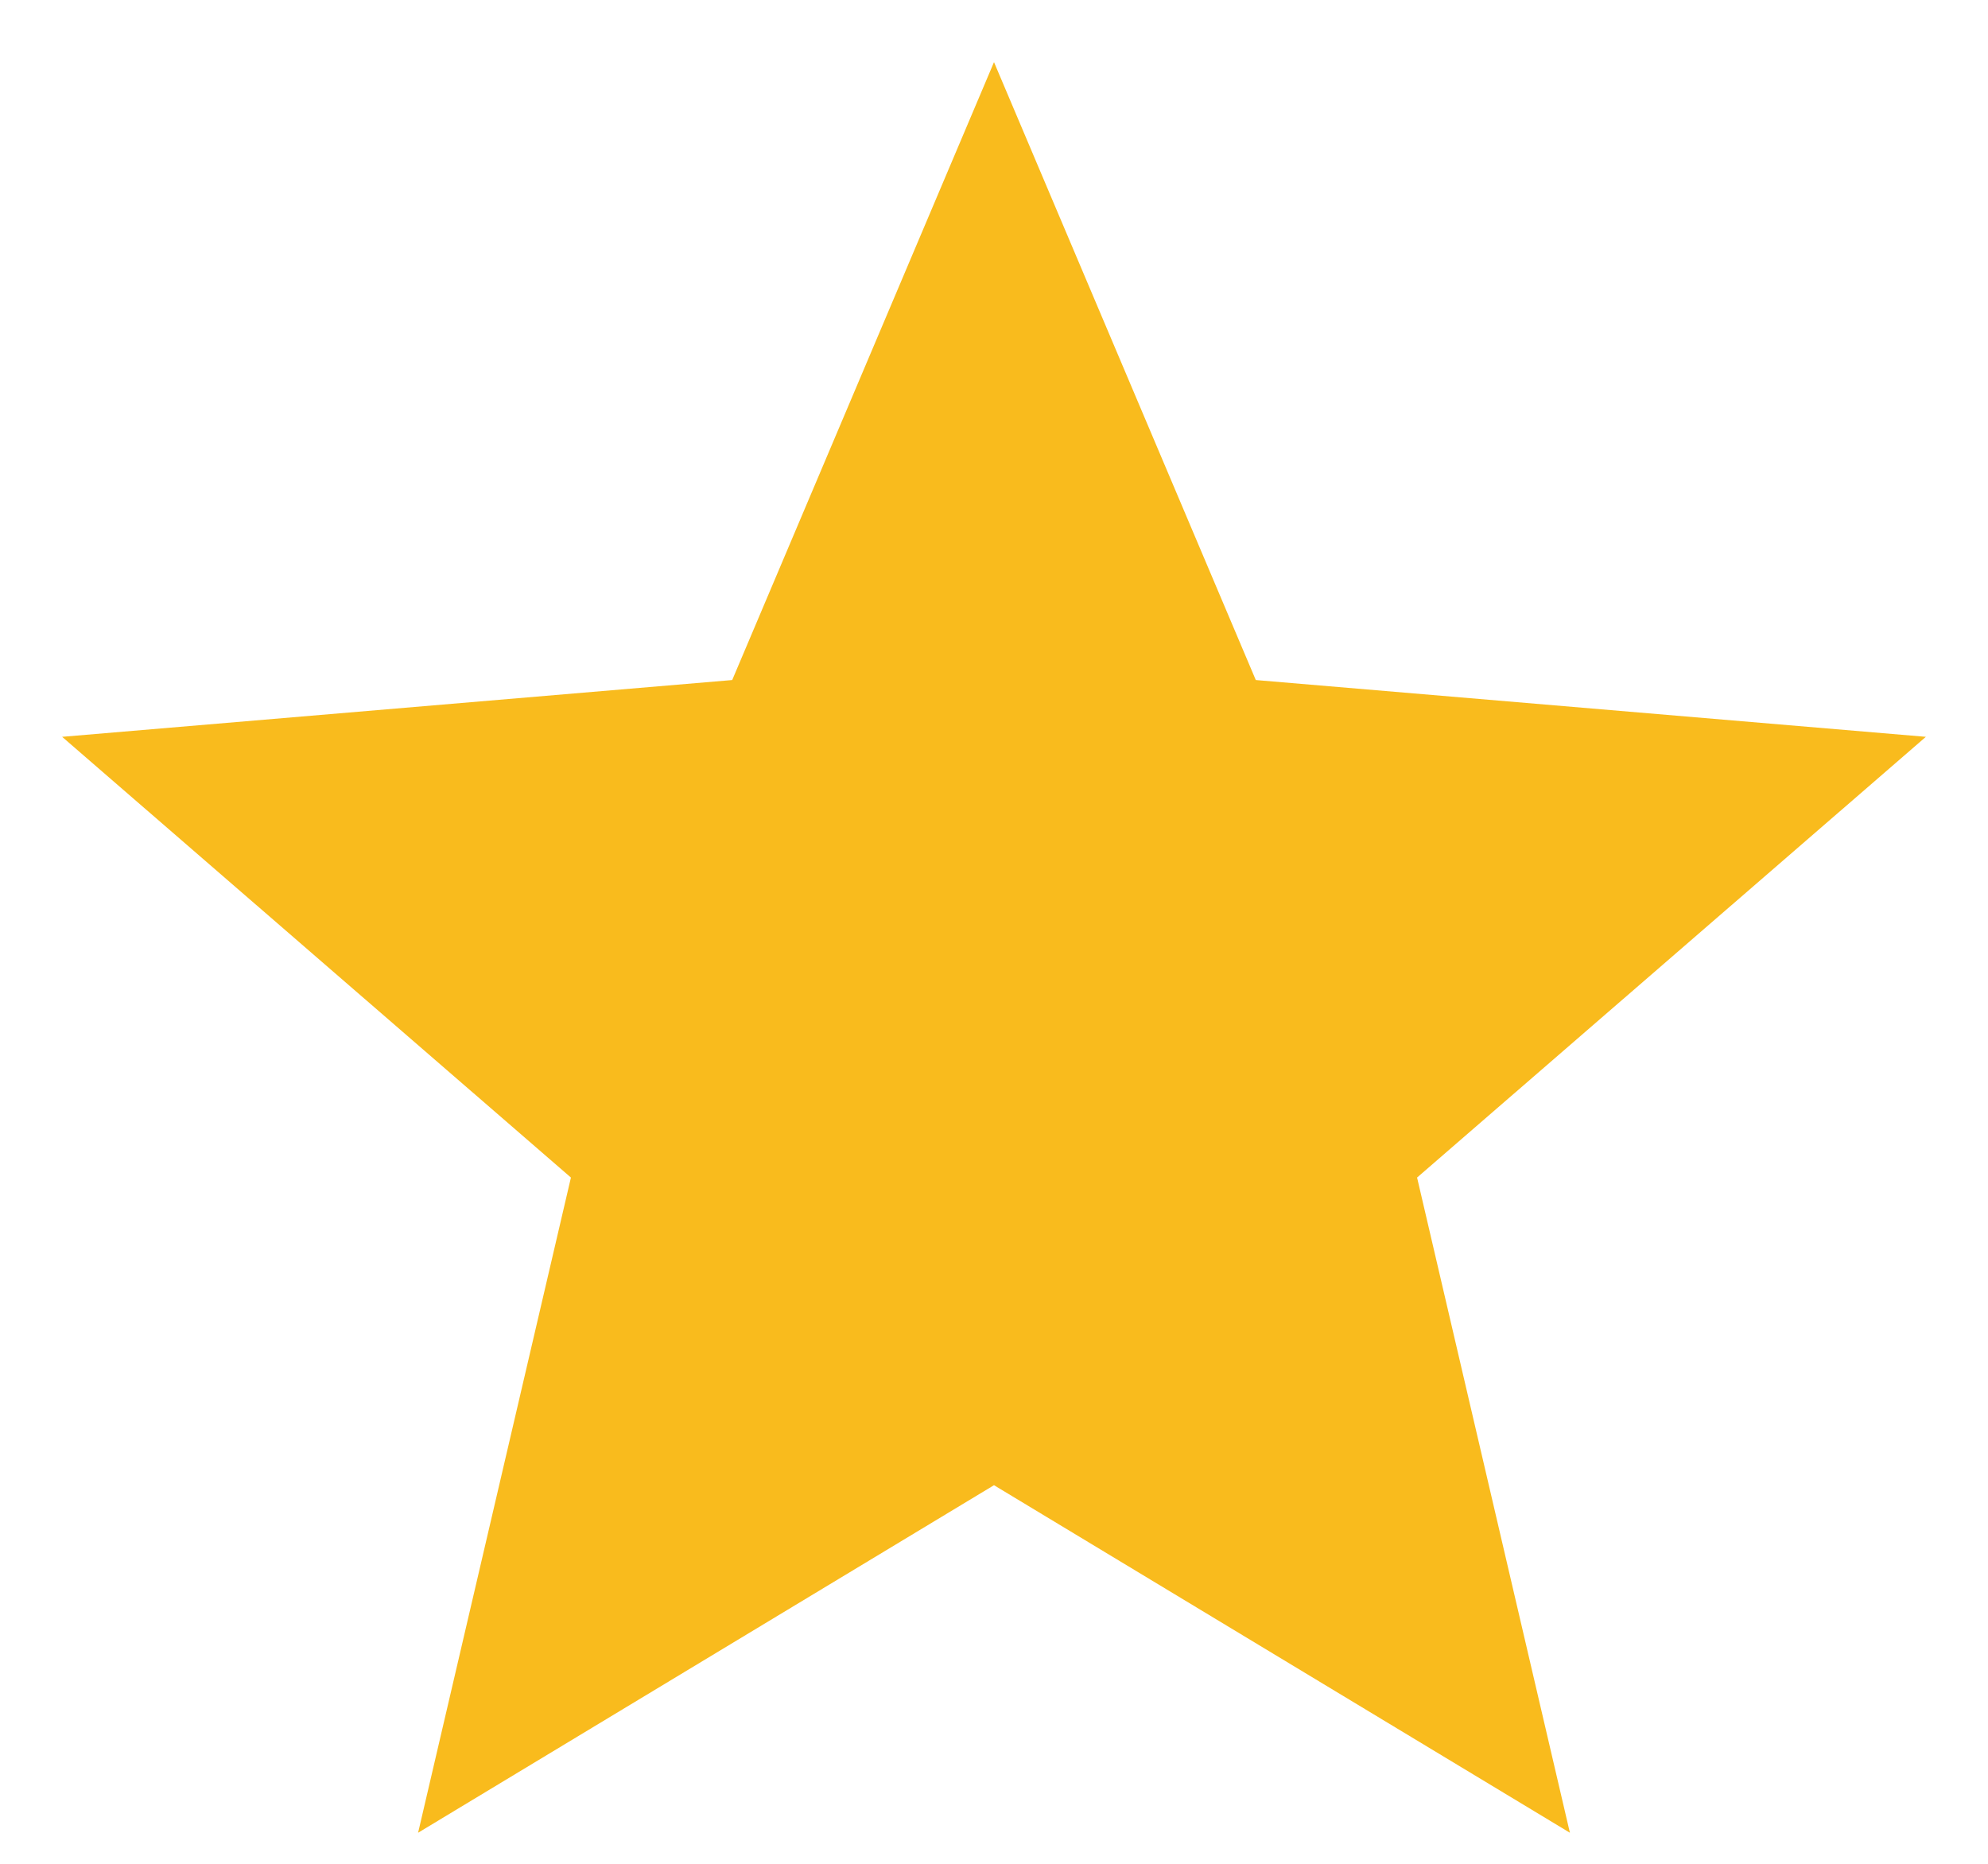
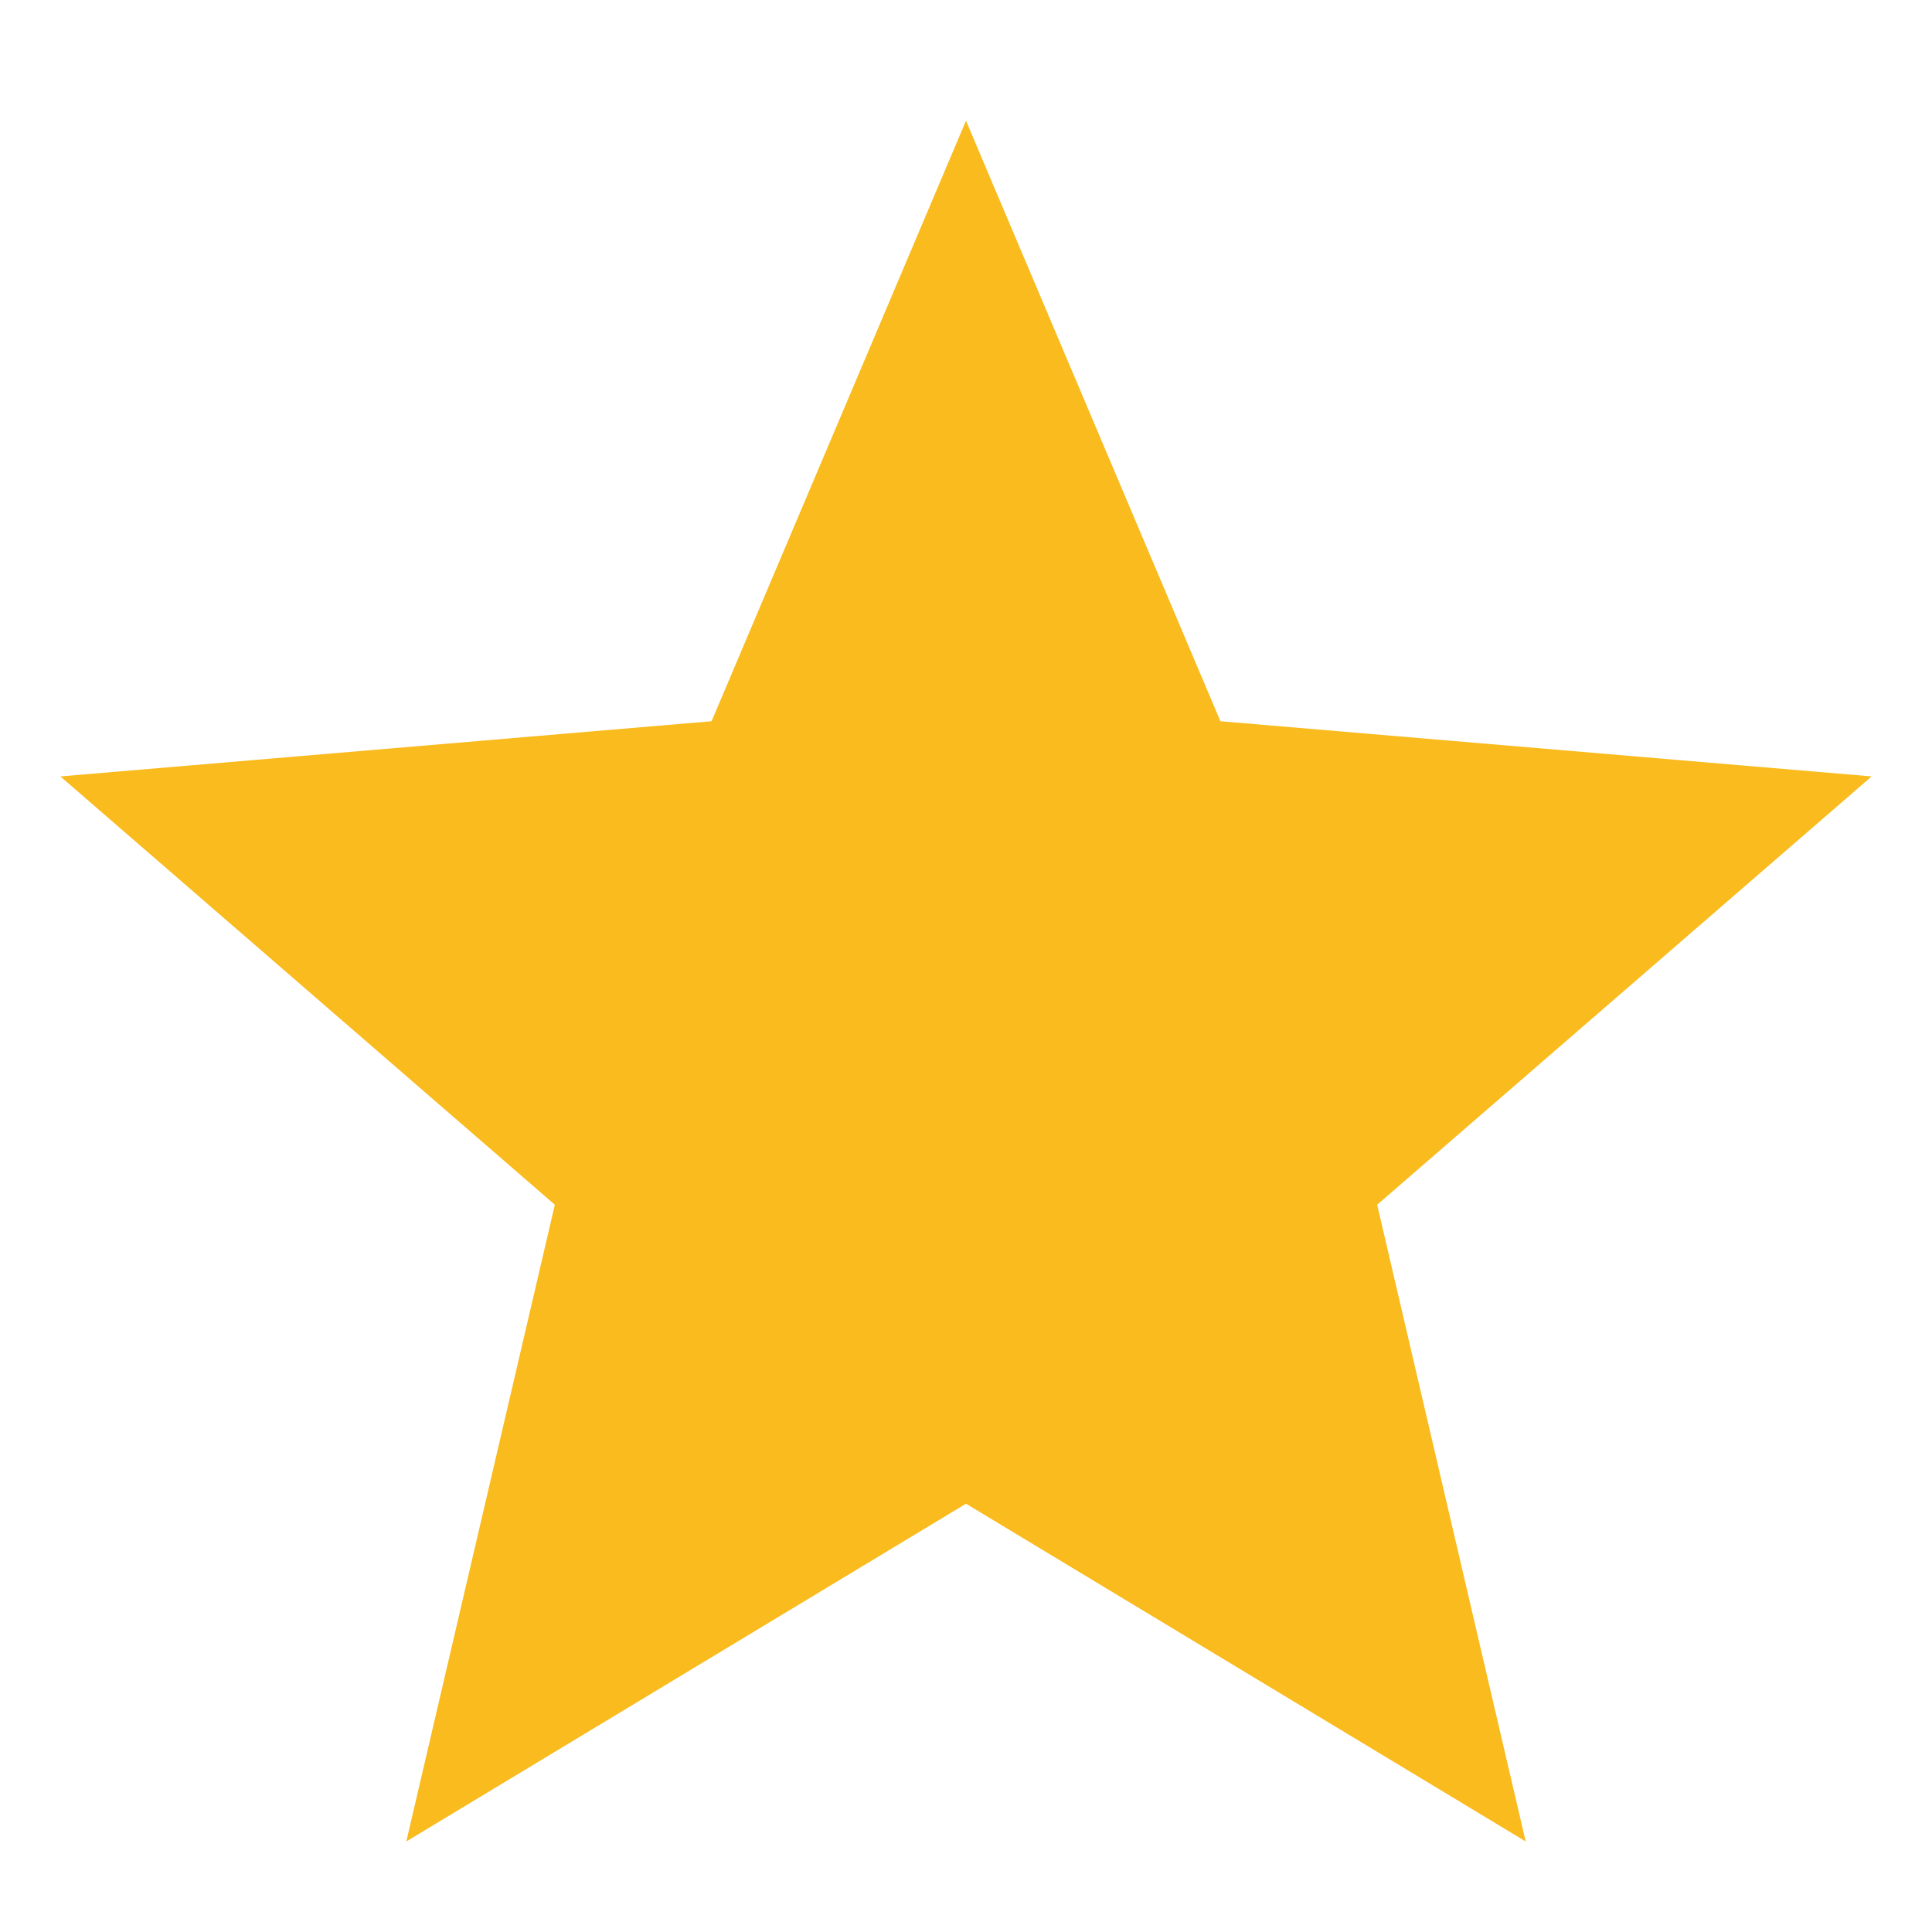
- <svg xmlns="http://www.w3.org/2000/svg" width="16" height="15" viewBox="0 0 16 15" fill="none">
+ <svg xmlns="http://www.w3.org/2000/svg" width="18" height="18" viewBox="0 0 16 15" fill="none">
  <path d="M8 11.953L12.635 14.75L11.405 9.477L15.5 5.93L10.107 5.473L8 0.5L5.893 5.473L0.5 5.93L4.595 9.477L3.365 14.75L8 11.953Z" fill="#F9BB1D" />
</svg>
